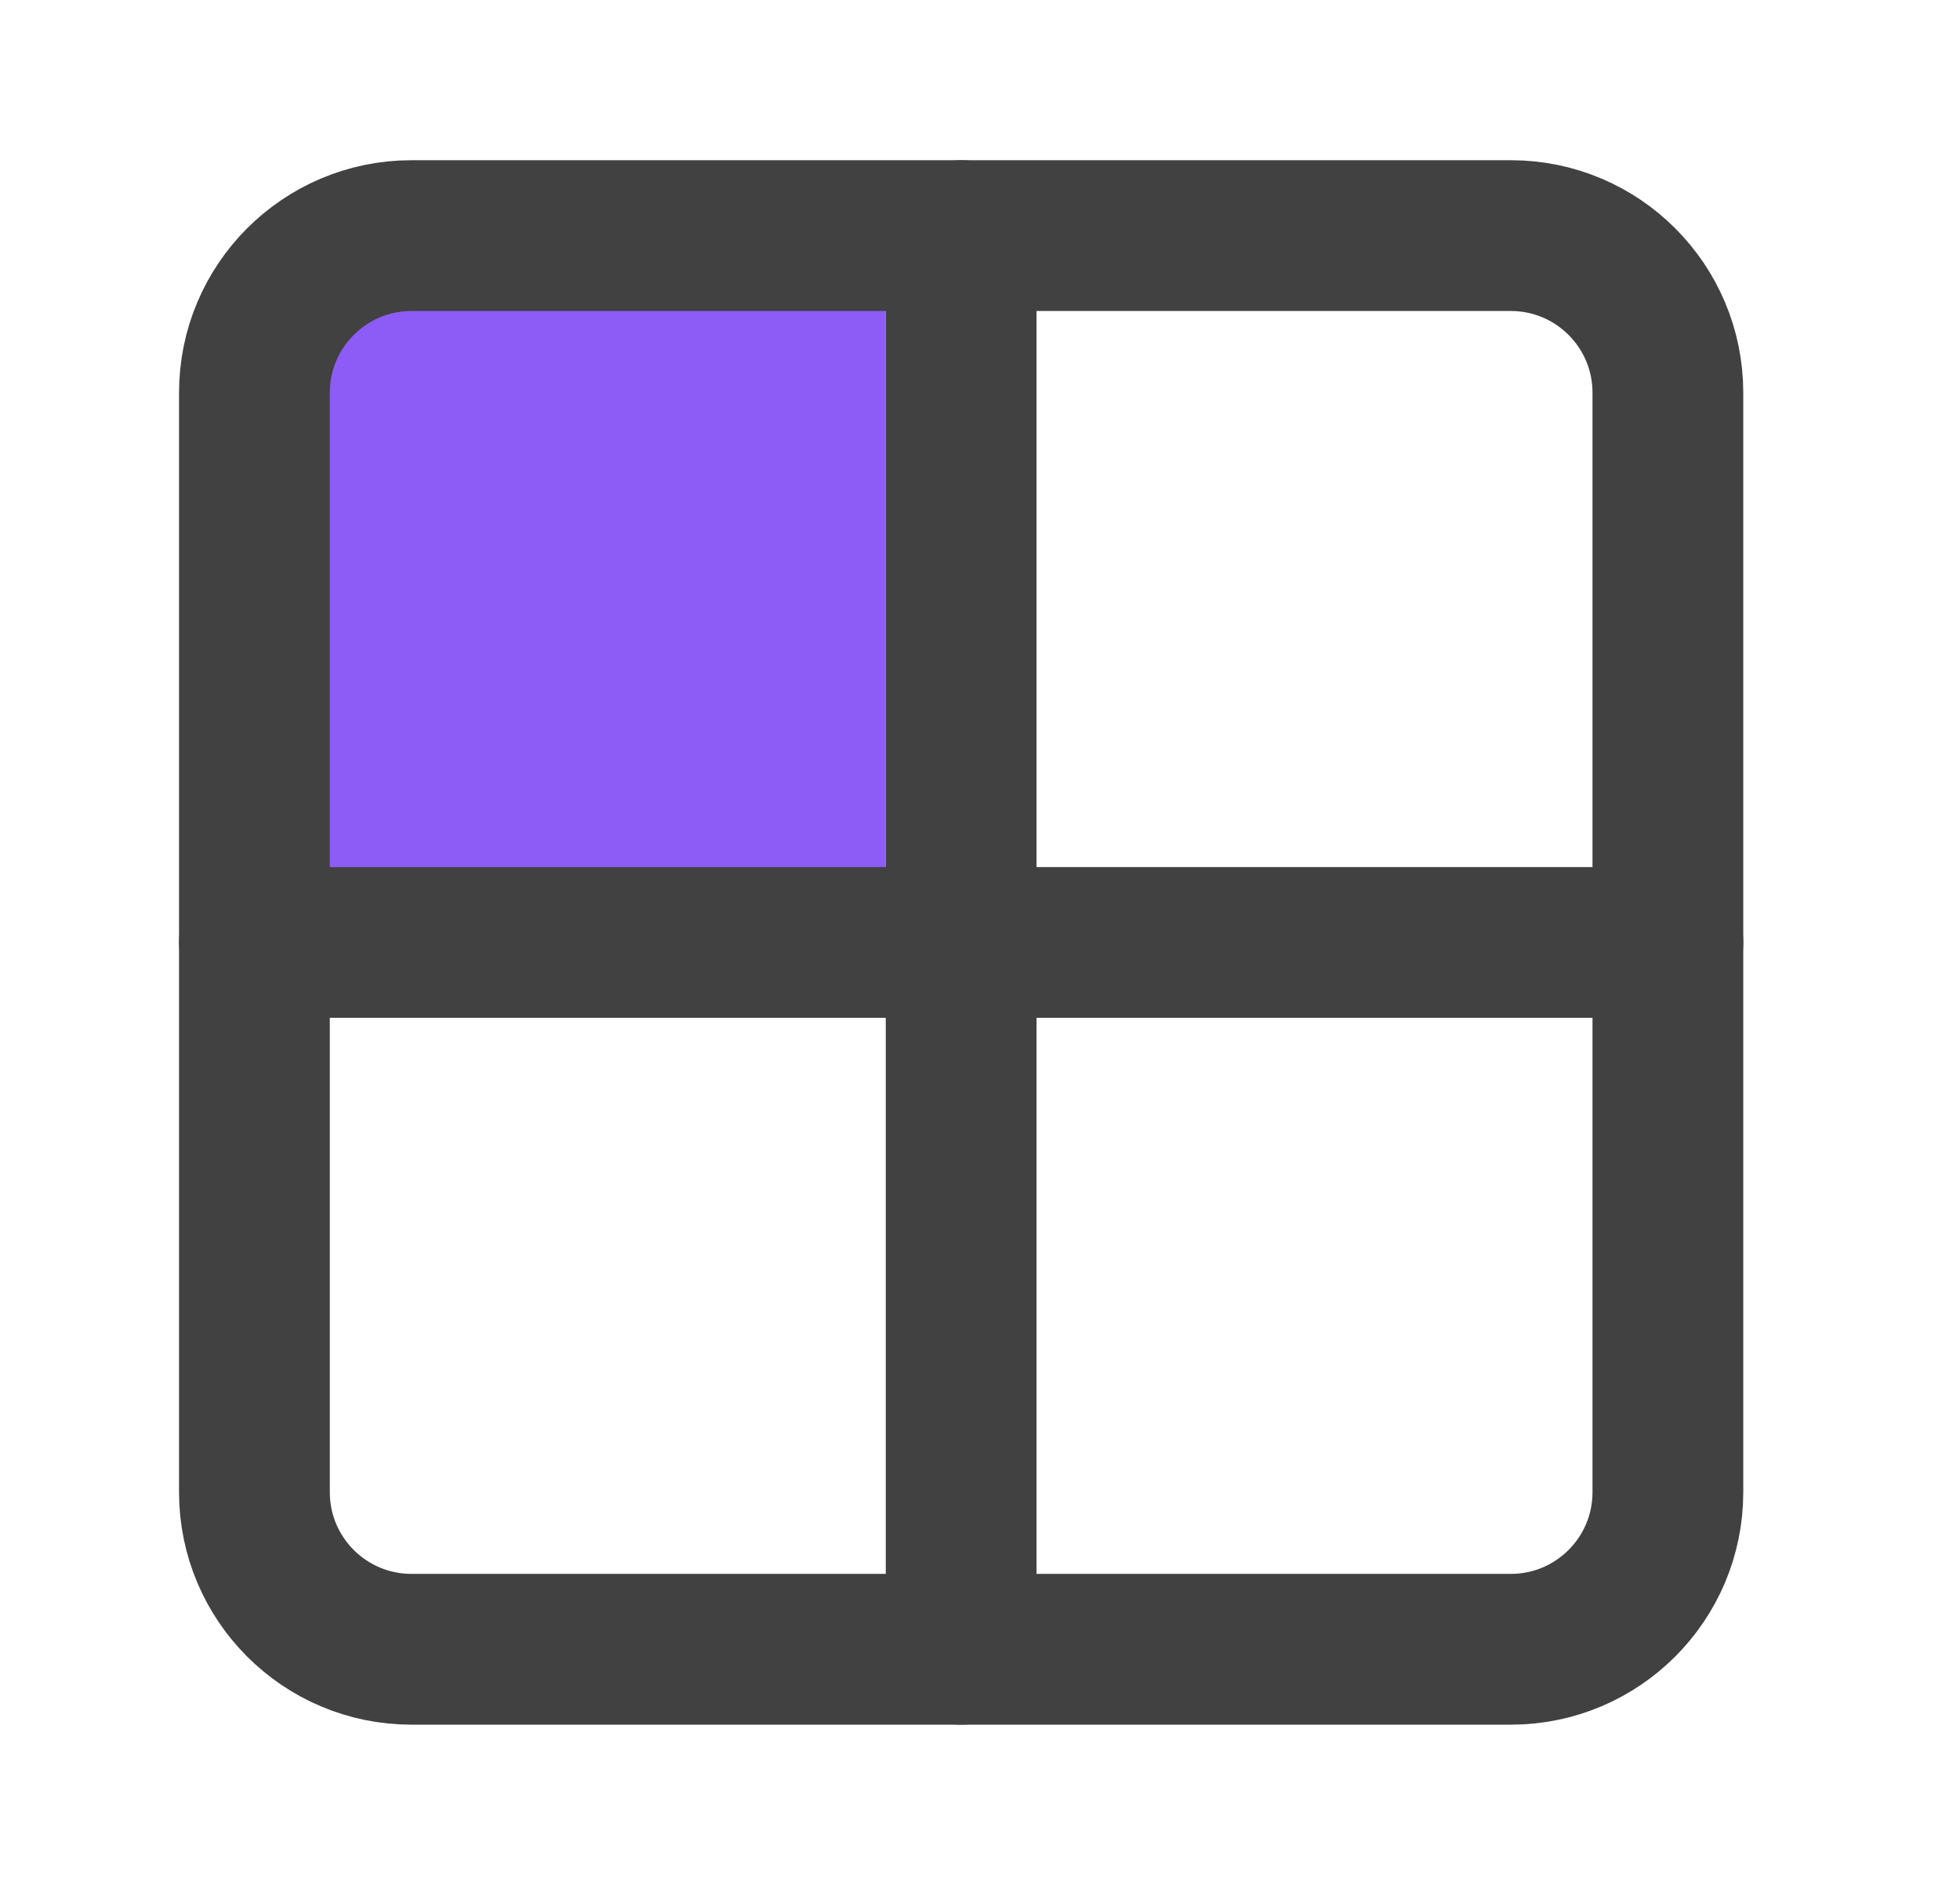
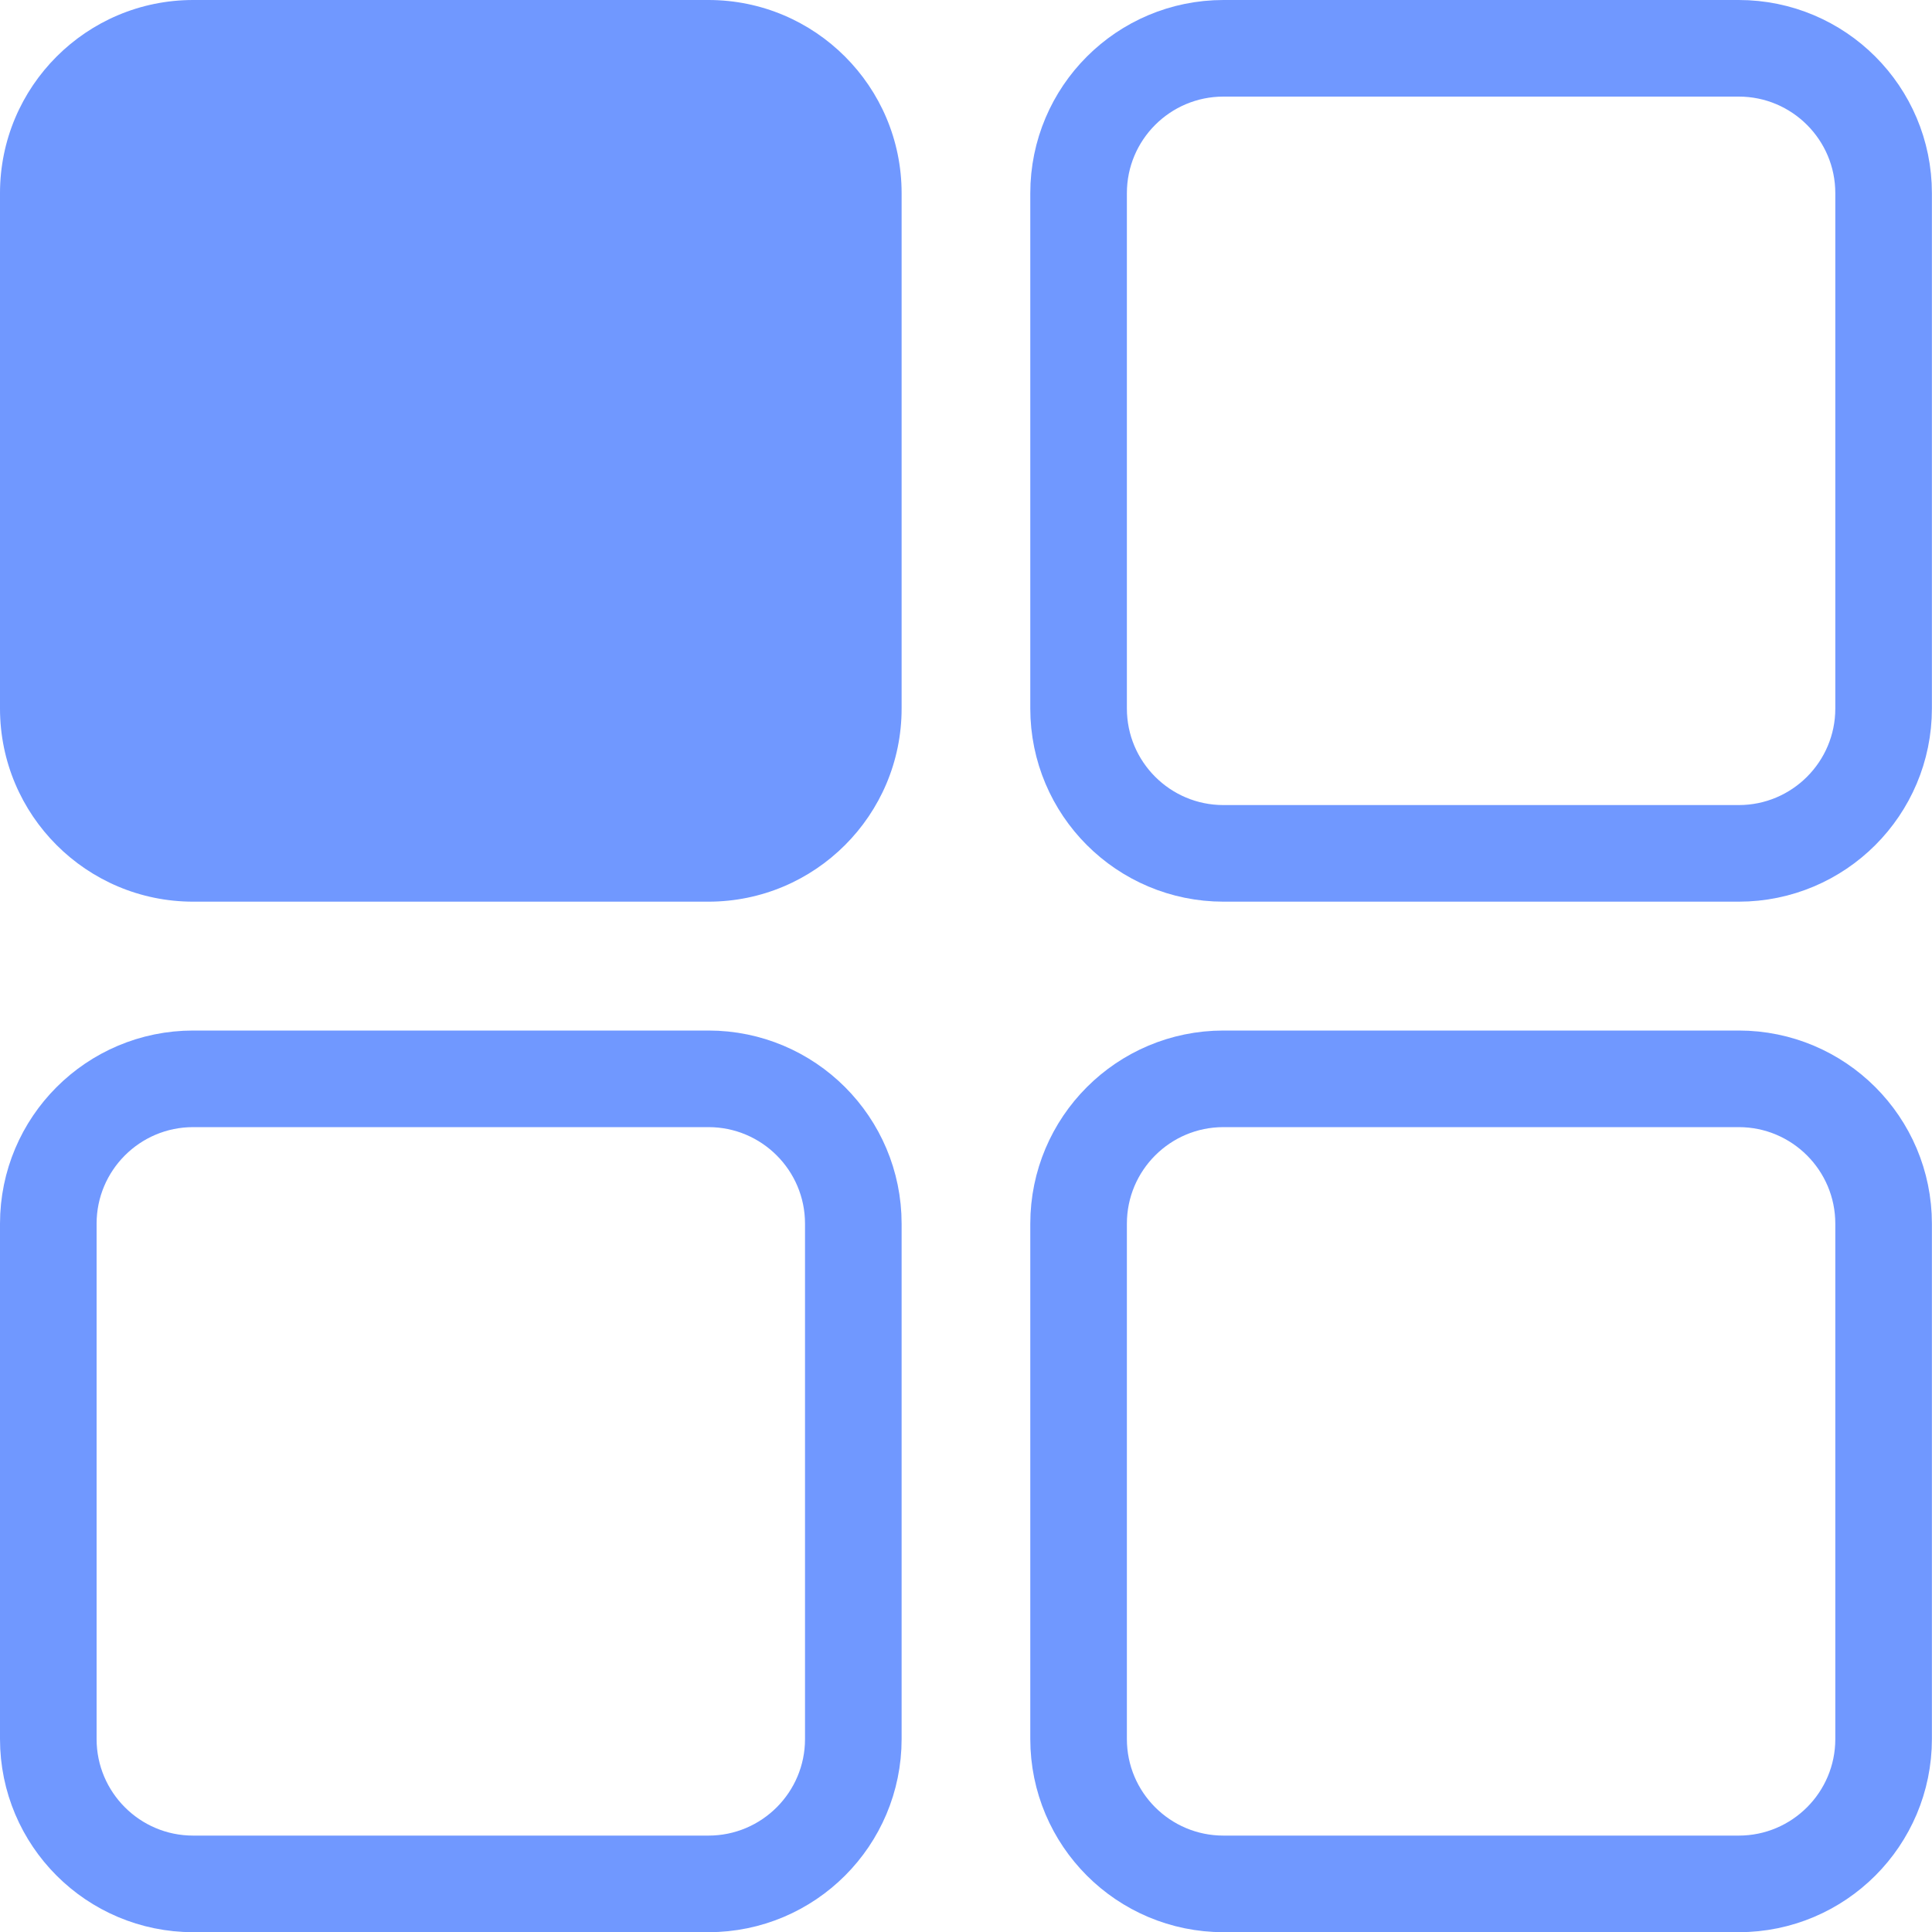
- <svg xmlns="http://www.w3.org/2000/svg" width="26" height="25" viewBox="0 0 26 25" fill="none">
-   <path d="M12.75 3.125V21.875" stroke="#414141" stroke-width="2" stroke-linecap="round" stroke-linejoin="round" />
-   <rect x="3.75" y="3" width="8" height="9" fill="#8D5CF6" />
-   <path d="M20.042 3.125H5.458C4.308 3.125 3.375 4.058 3.375 5.208V19.792C3.375 20.942 4.308 21.875 5.458 21.875H20.042C21.192 21.875 22.125 20.942 22.125 19.792V5.208C22.125 4.058 21.192 3.125 20.042 3.125Z" stroke="#414141" stroke-width="2" stroke-linecap="round" stroke-linejoin="round" />
-   <path d="M3.375 12.5H22.125" stroke="#414141" stroke-width="2" stroke-linecap="round" stroke-linejoin="round" />
+ <svg xmlns="http://www.w3.org/2000/svg" width="40" height="40" viewBox="0 0 40 40" fill="none">
+   <rect width="18.667" height="18.668" rx="4" fill="#7098FF" />
+   <rect x="22.331" y="1" width="16.667" height="16.668" rx="3" stroke="#7098FF" stroke-width="2" />
+   <rect x="1" y="22.336" width="16.667" height="16.668" rx="3" stroke="#7098FF" stroke-width="2" />
+   <rect x="22.331" y="22.336" width="16.667" height="16.668" rx="3" stroke="#7098FF" stroke-width="2" />
</svg>
